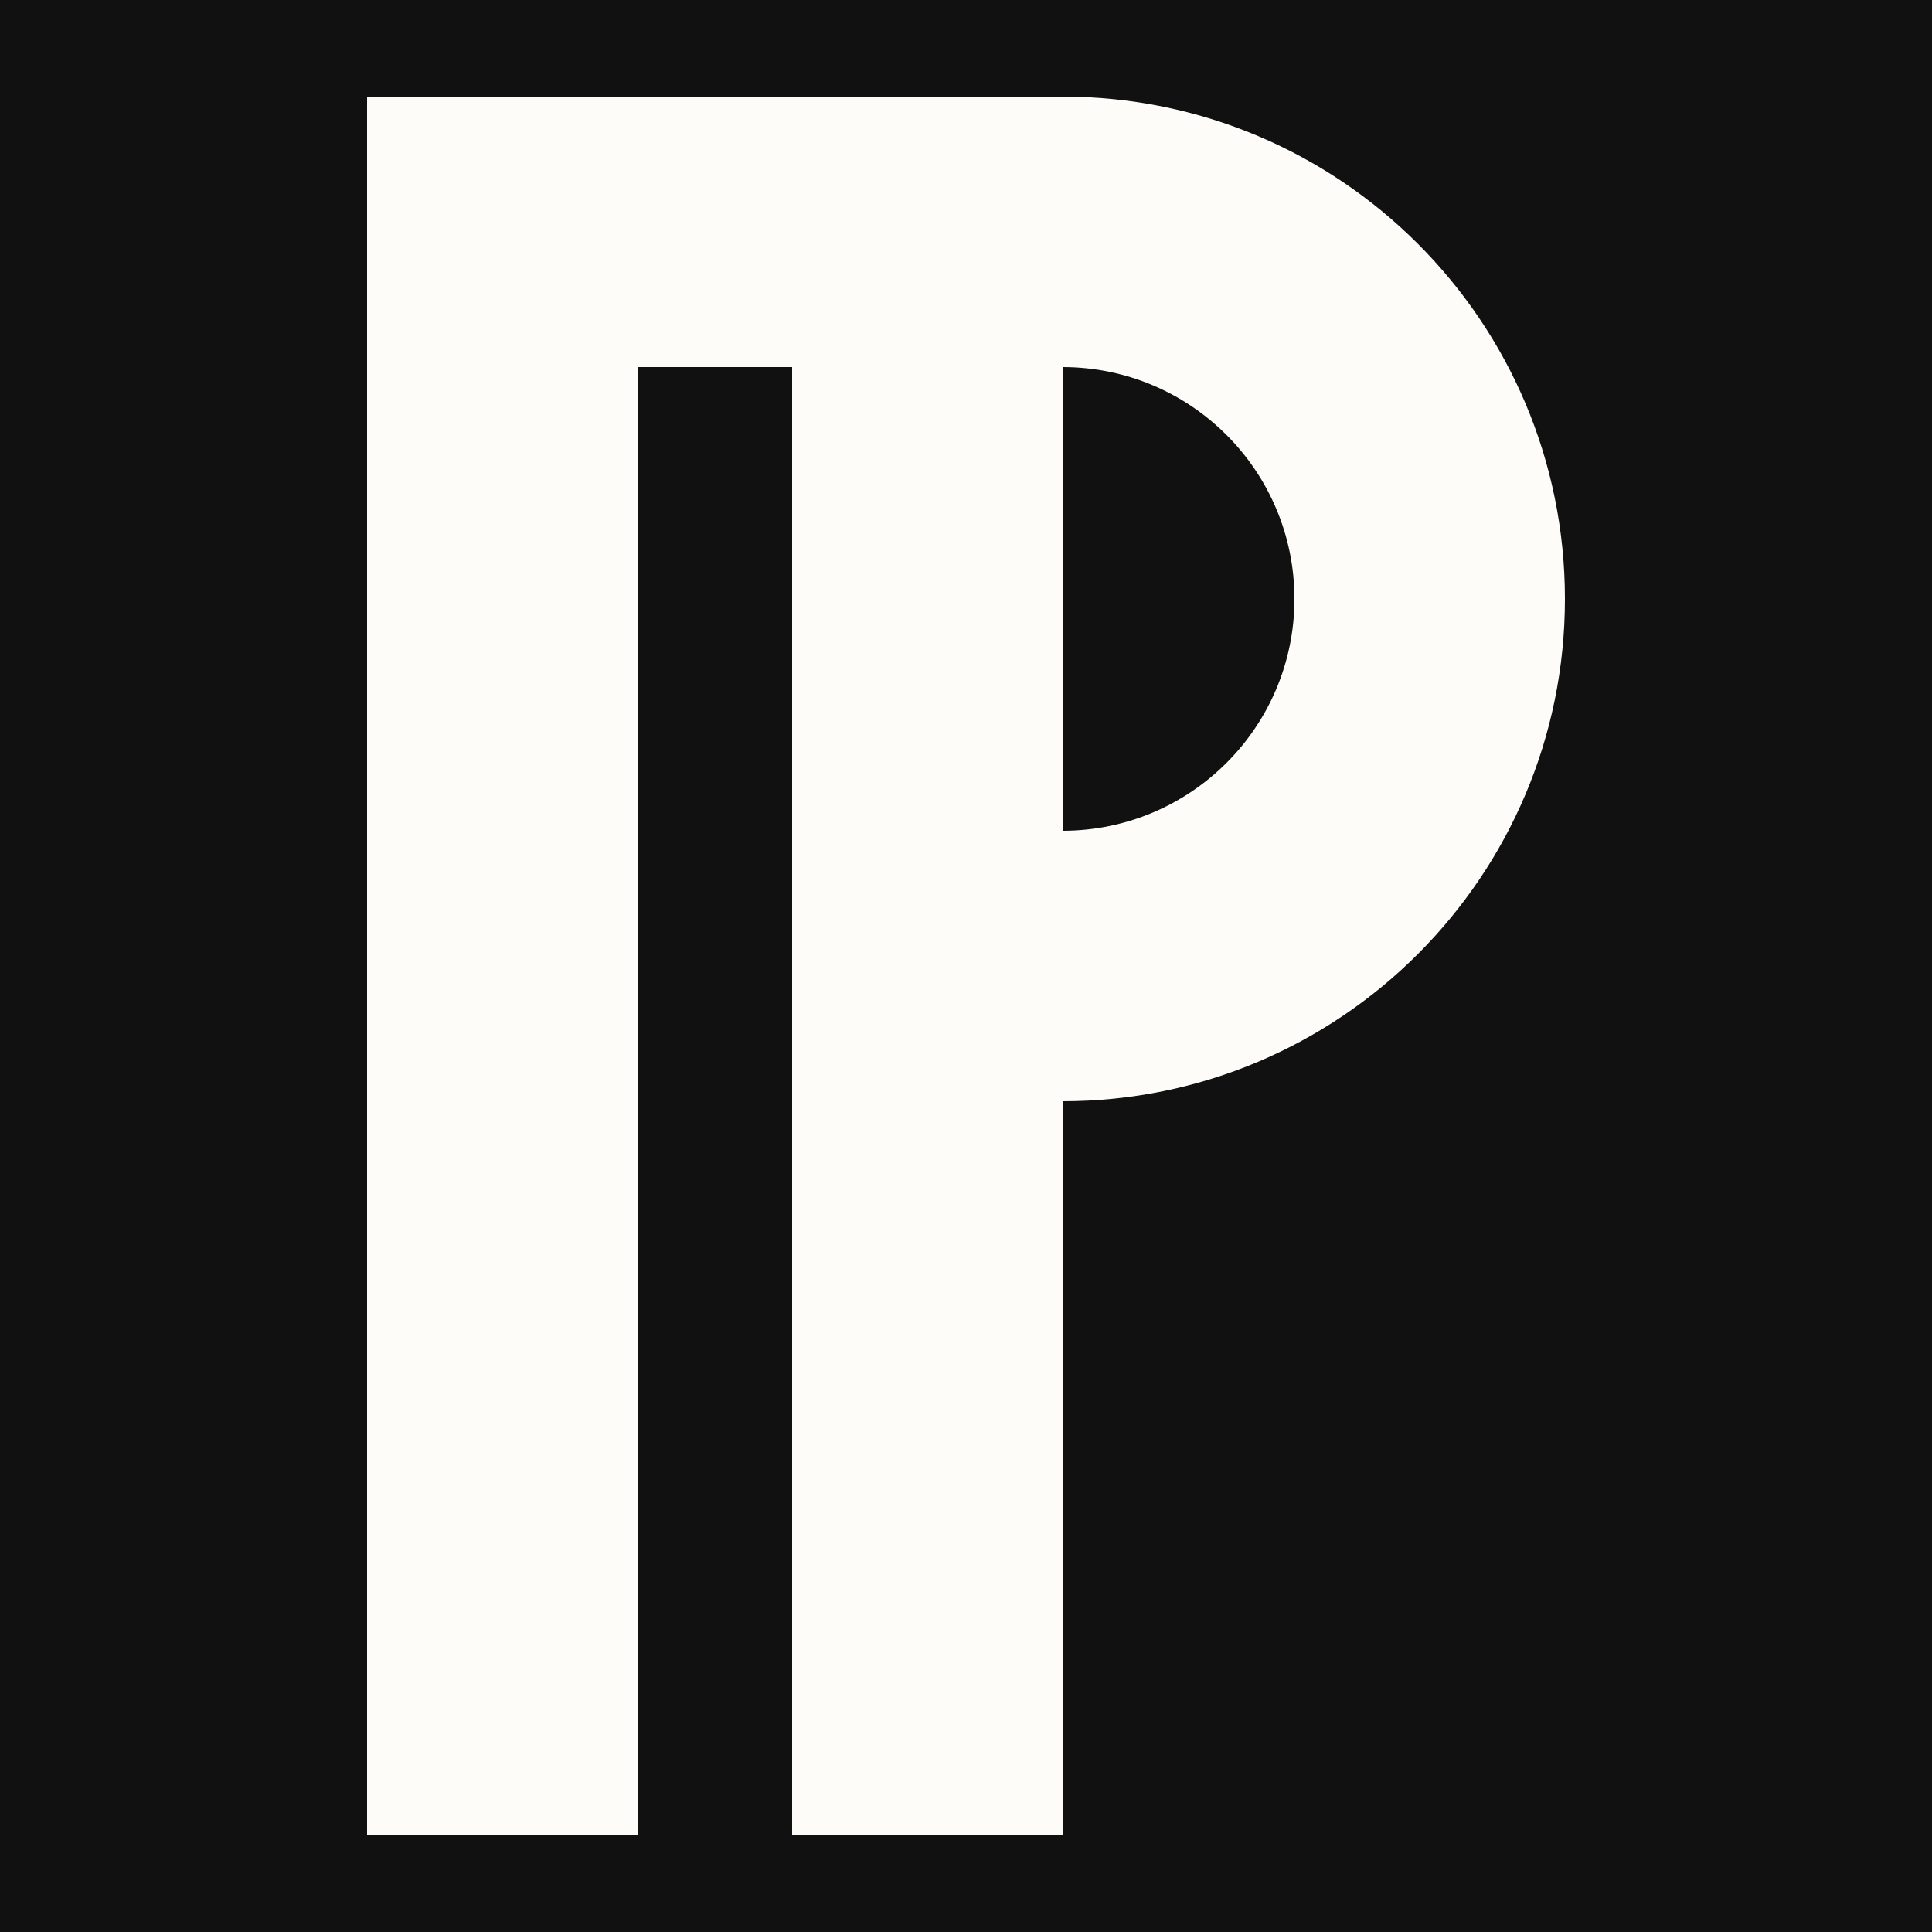
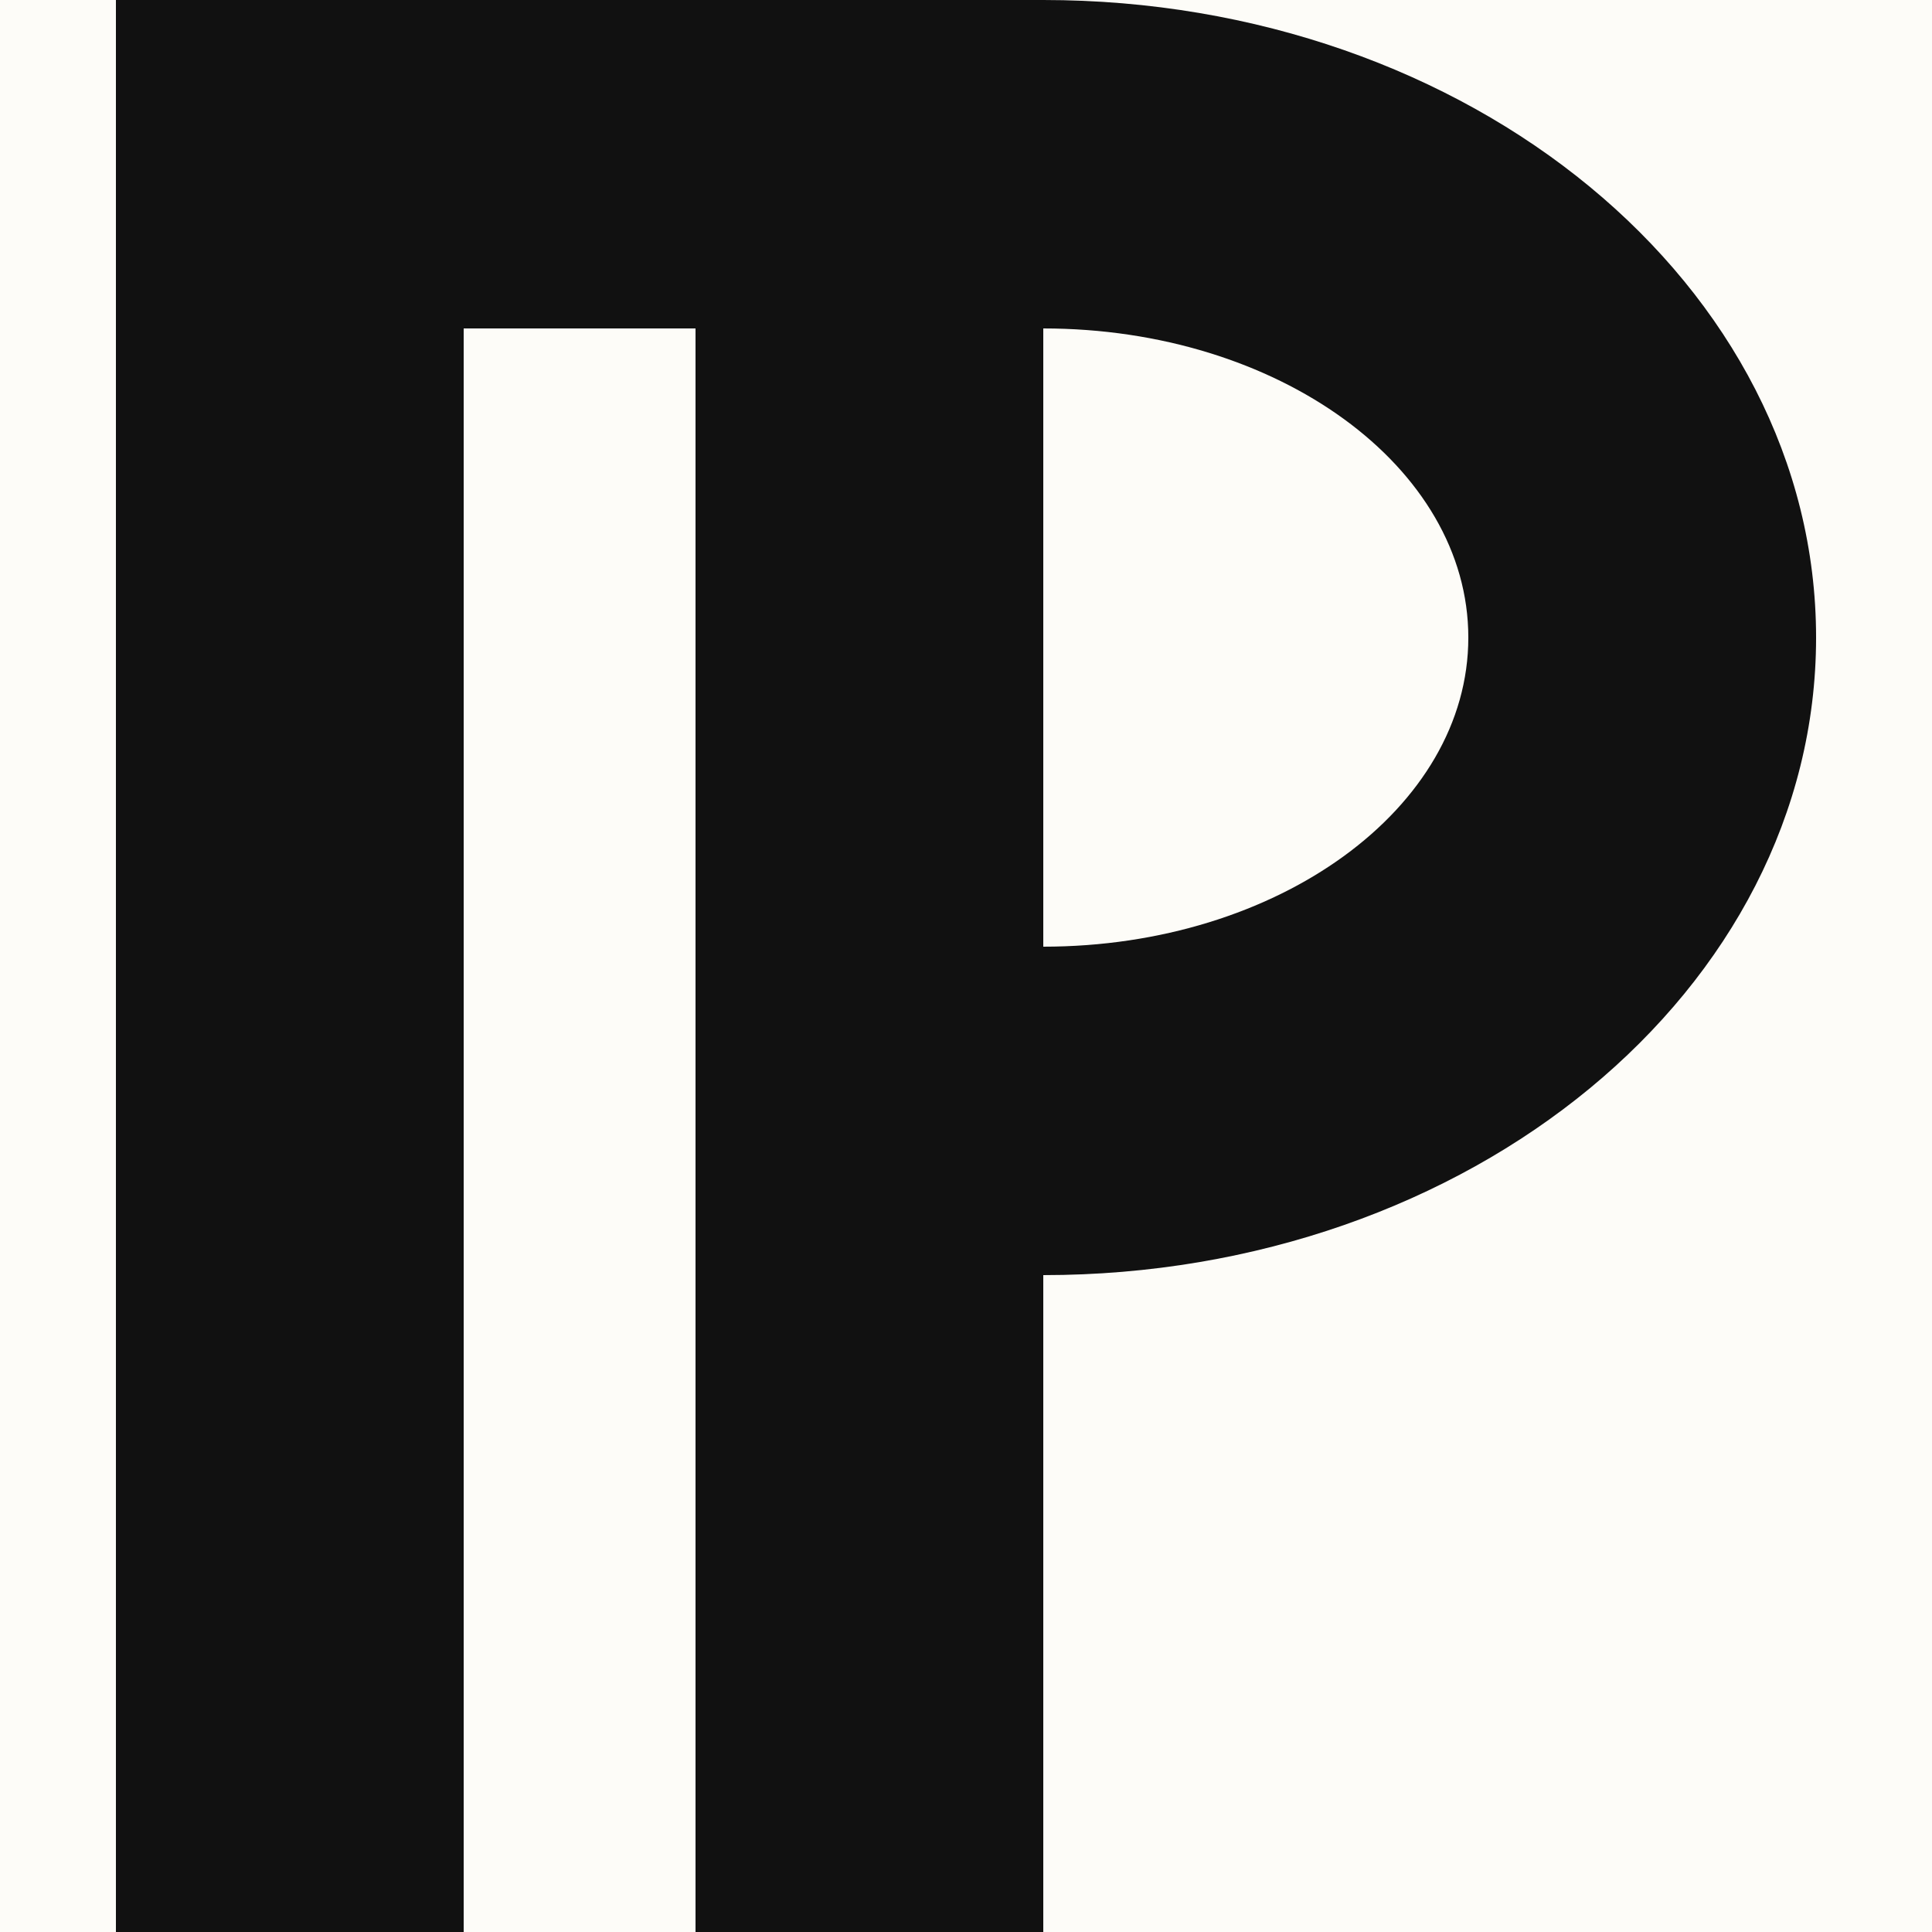
- <svg xmlns="http://www.w3.org/2000/svg" width="32" height="32" viewBox="0 0 100 100">
-   <rect width="100" height="100" fill="#111111" />
-   <path fill-rule="evenodd" d="M19,5 H55 A26,26 0 0 1 55,57 V95 H41 V19 H33 V95 H19 Z M55,19 A12,12 0 0 1 55,43 Z" fill="#FDFCF8" />
+ <svg xmlns="http://www.w3.org/2000/svg" width="32" height="32" viewBox="0 0 88 100">
+   <rect x="-10" y="-10" width="108" height="120" fill="#FDFCF8" />
+   <path fill-rule="evenodd" d="M0,0 H48 A40,33 0 0 1 48,66 V100 H30 V17 H18 V100 H0 Z M48,17 A22,16 0 0 1 48,49 Z" fill="#111111" />
</svg>
